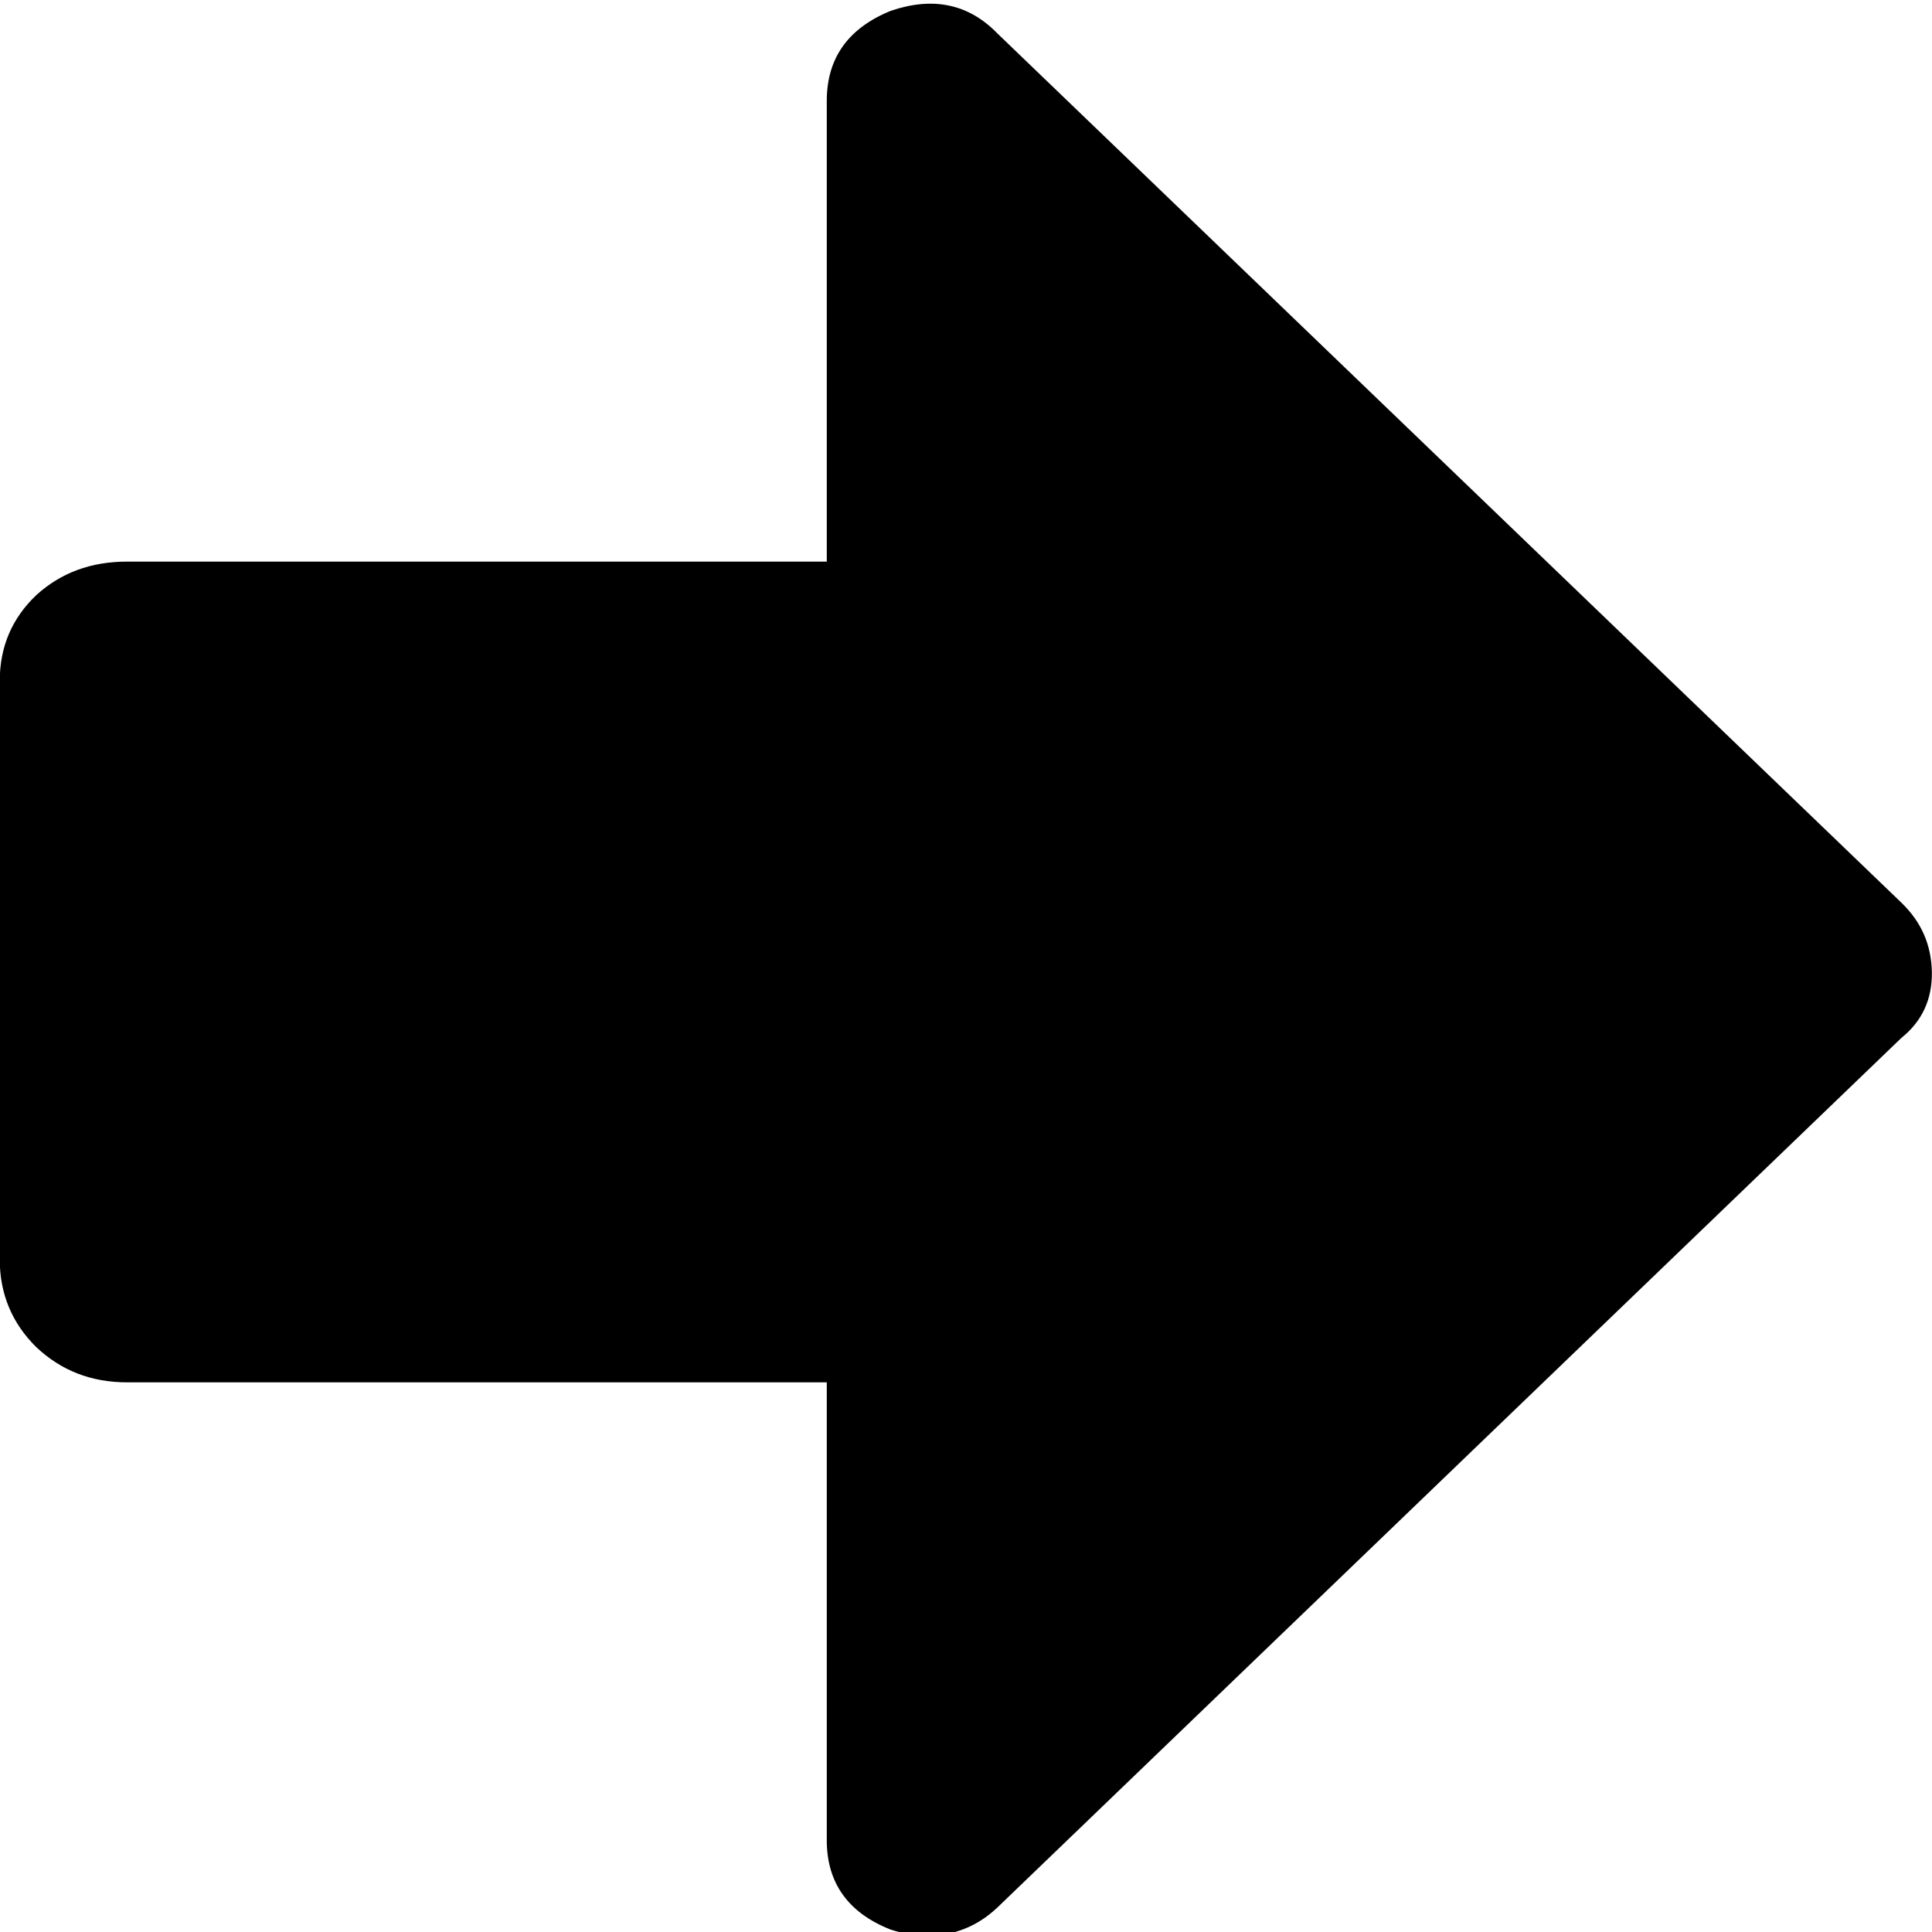
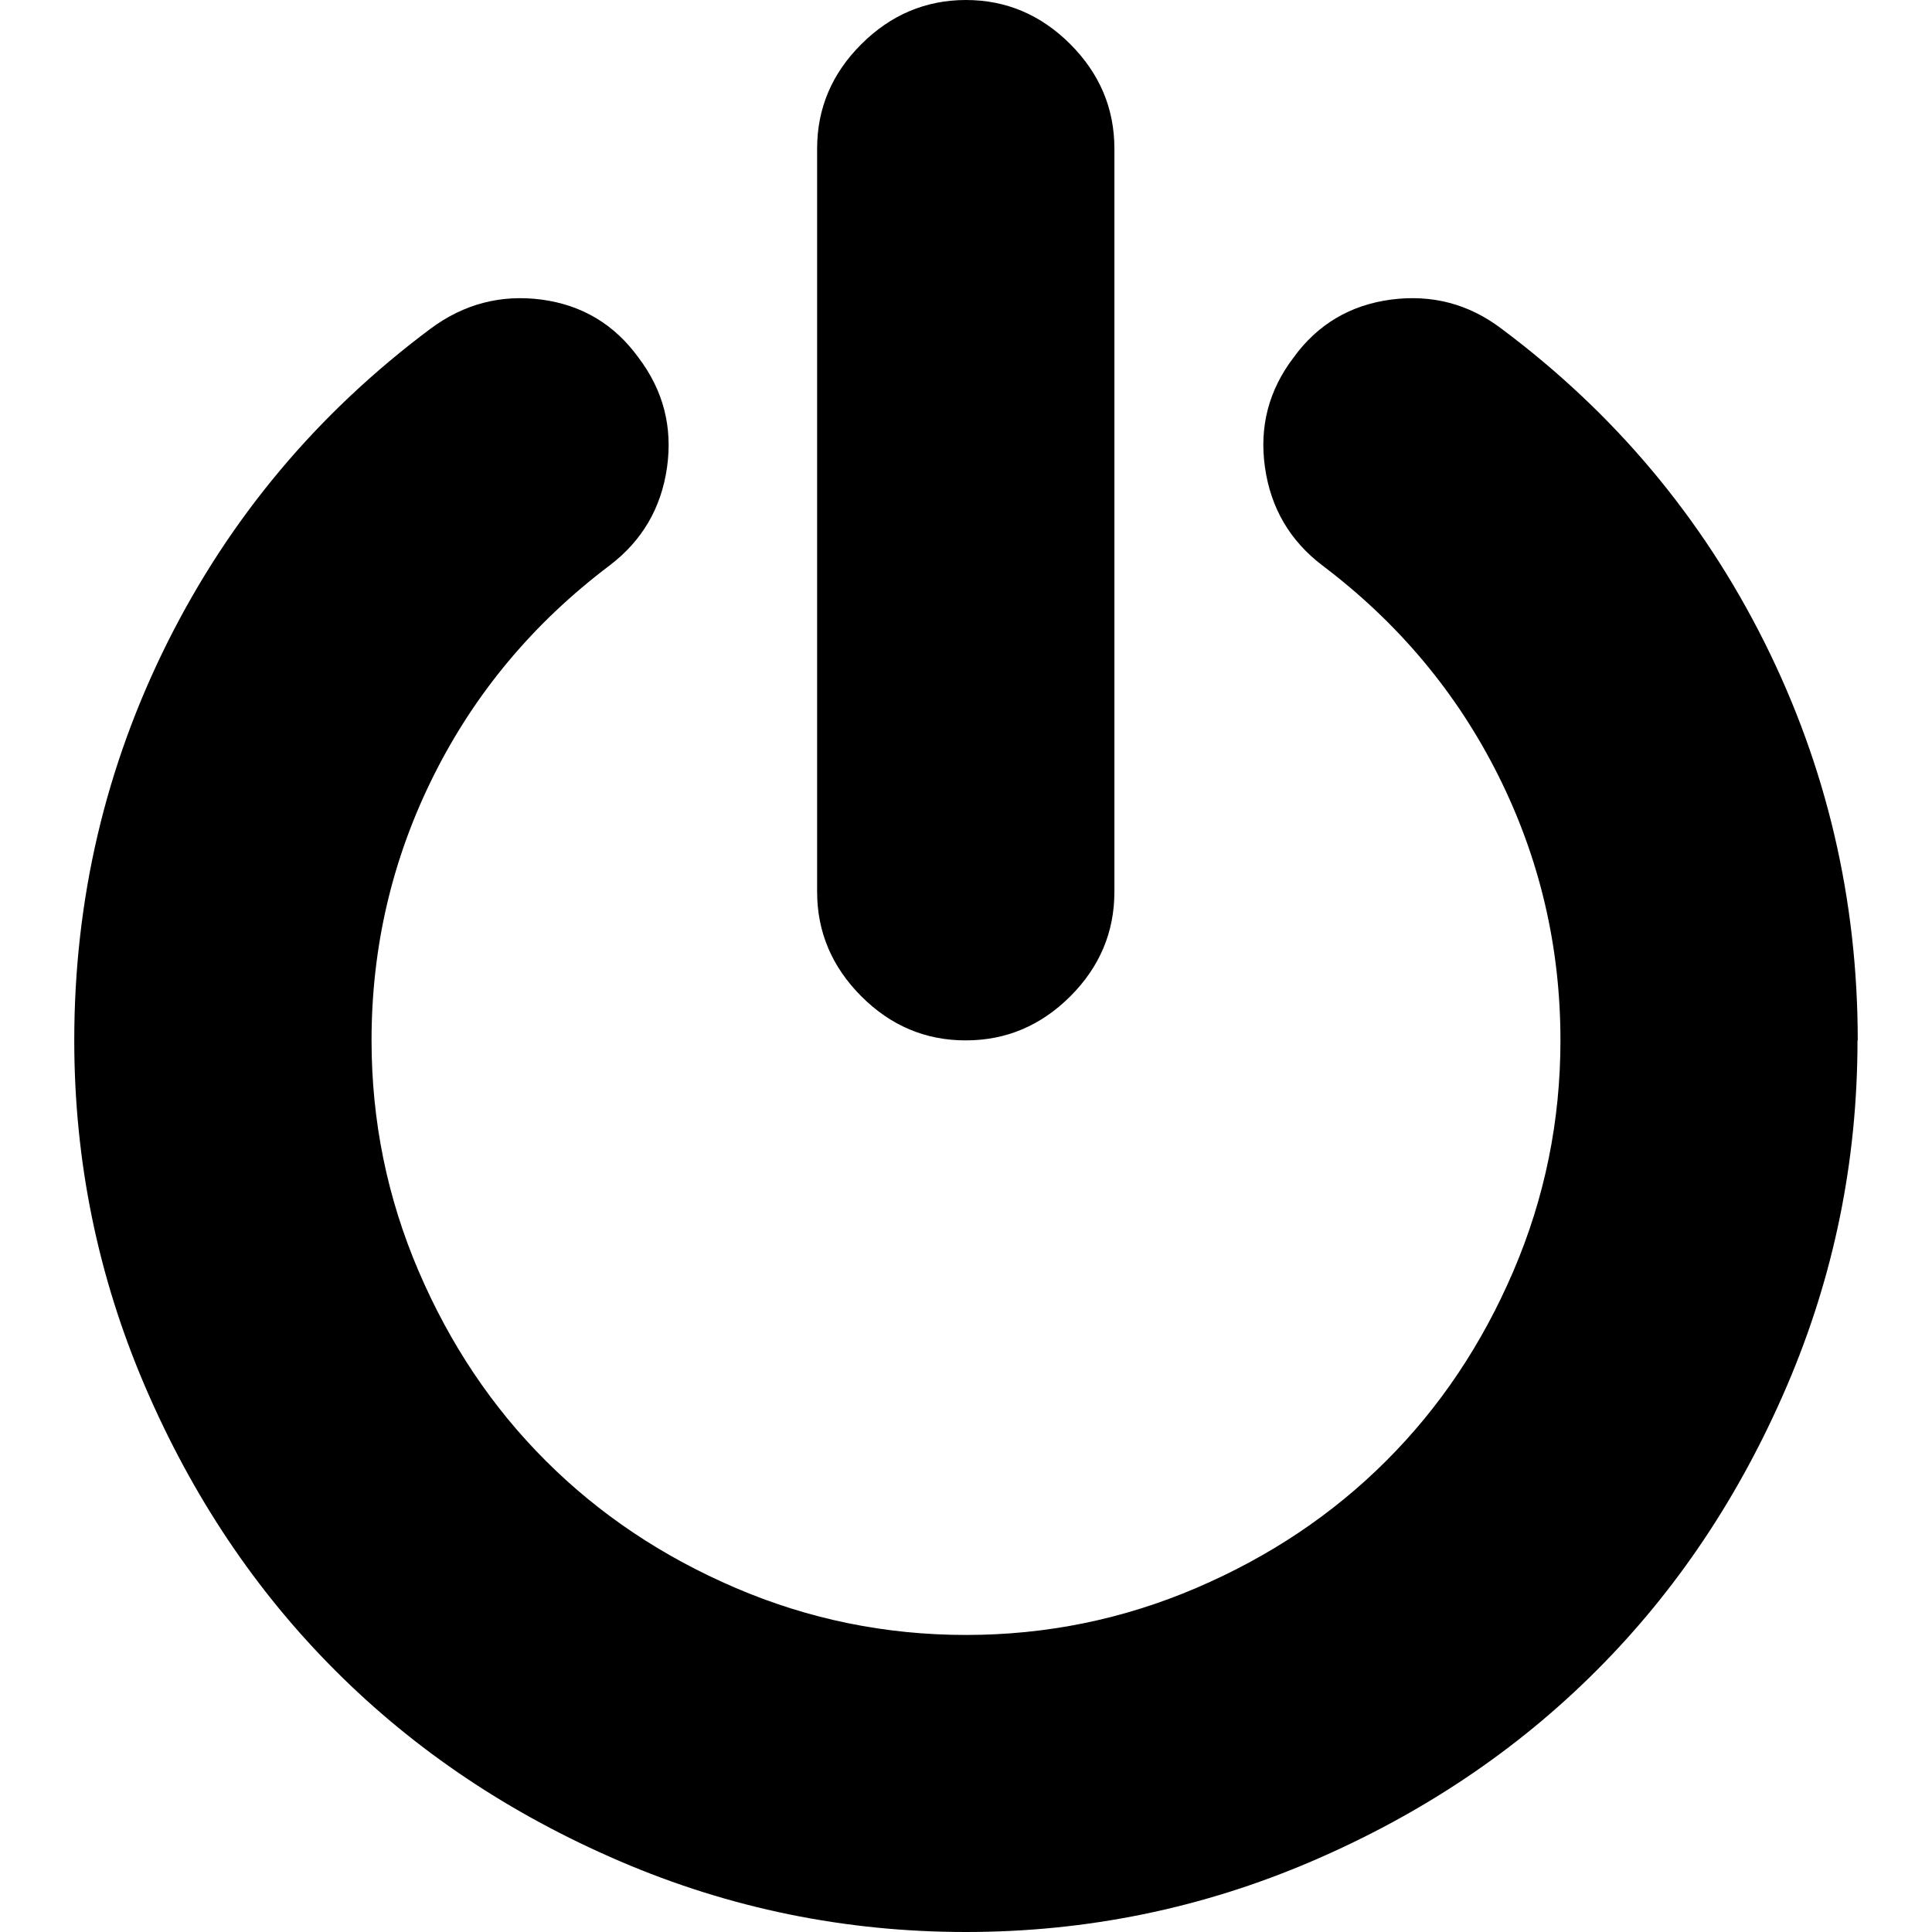
<svg xmlns="http://www.w3.org/2000/svg" version="1.1" x="0" y="0" width="16" height="16" viewBox="0, 0, 16, 16">
  <g id="Background">
    <rect x="0" y="0" width="16" height="16" fill="#000000" fill-opacity="0" />
  </g>
-   <g id="Layer_1">
+   <g id="Layer_1" display="none">
    <path d="M15.747,7.476 C15.911,7.635 15.994,7.821 15.999,8.051 C16.002,8.273 15.92,8.456 15.747,8.595 L8.259,15.798 C8.095,15.952 7.903,16.031 7.673,16.031 C7.585,16.031 7.487,16.015 7.376,15.98 C7.025,15.842 6.847,15.594 6.847,15.24 L6.847,11.448 L1.053,11.448 C0.753,11.448 0.505,11.349 0.301,11.157 C0.1,10.959 -0.002,10.716 -0.002,10.431 L-0.002,5.64 C-0.002,5.355 0.1,5.119 0.301,4.928 C0.505,4.743 0.753,4.651 1.053,4.651 L6.847,4.651 L6.847,0.836 C6.847,0.48 7.025,0.233 7.376,0.09 C7.729,-0.031 8.024,0.034 8.259,0.276 z" fill="#000000" />
  </g>
+   <g id="Layer_3">
+     <path d="M15.383,8.616 Q15.383,10.116 14.797,11.481 Q14.211,12.846 13.22,13.836 Q12.229,14.828 10.864,15.414 Q9.499,16 7.999,16 Q6.499,16 5.134,15.414 Q3.769,14.828 2.778,13.836 Q1.787,12.846 1.201,11.481 Q0.615,10.116 0.615,8.616 Q0.615,6.865 1.388,5.318 Q2.163,3.769 3.567,2.721 Q3.98,2.415 4.485,2.481 Q4.989,2.549 5.288,2.962 Q5.595,3.367 5.524,3.871 Q5.452,4.377 5.047,4.684 Q4.105,5.395 3.591,6.424 Q3.077,7.453 3.077,8.616 Q3.077,9.616 3.466,10.525 Q3.855,11.434 4.519,12.097 Q5.183,12.761 6.091,13.15 Q7,13.54 8,13.54 Q9,13.54 9.909,13.15 Q10.817,12.761 11.481,12.097 Q12.145,11.434 12.534,10.525 Q12.923,9.616 12.923,8.616 Q12.923,7.452 12.409,6.424 Q11.895,5.396 10.953,4.684 Q10.548,4.377 10.476,3.871 Q10.404,3.367 10.712,2.962 Q11.011,2.549 11.52,2.481 Q12.029,2.415 12.433,2.721 Q13.837,3.769 14.612,5.318 Q15.385,6.865 15.385,8.616 z M9.229,1.231 L9.229,7.385 Q9.229,7.886 8.864,8.251 Q8.498,8.616 7.999,8.616 Q7.499,8.617 7.133,8.251 Q6.767,7.884 6.767,7.385 L6.767,1.231 Q6.767,0.731 7.133,0.366 Q7.499,0.001 7.999,0 Q8.498,0 8.864,0.366 Q9.229,0.732 9.229,1.231 z" fill="#000000" />
+   </g>
</svg>
